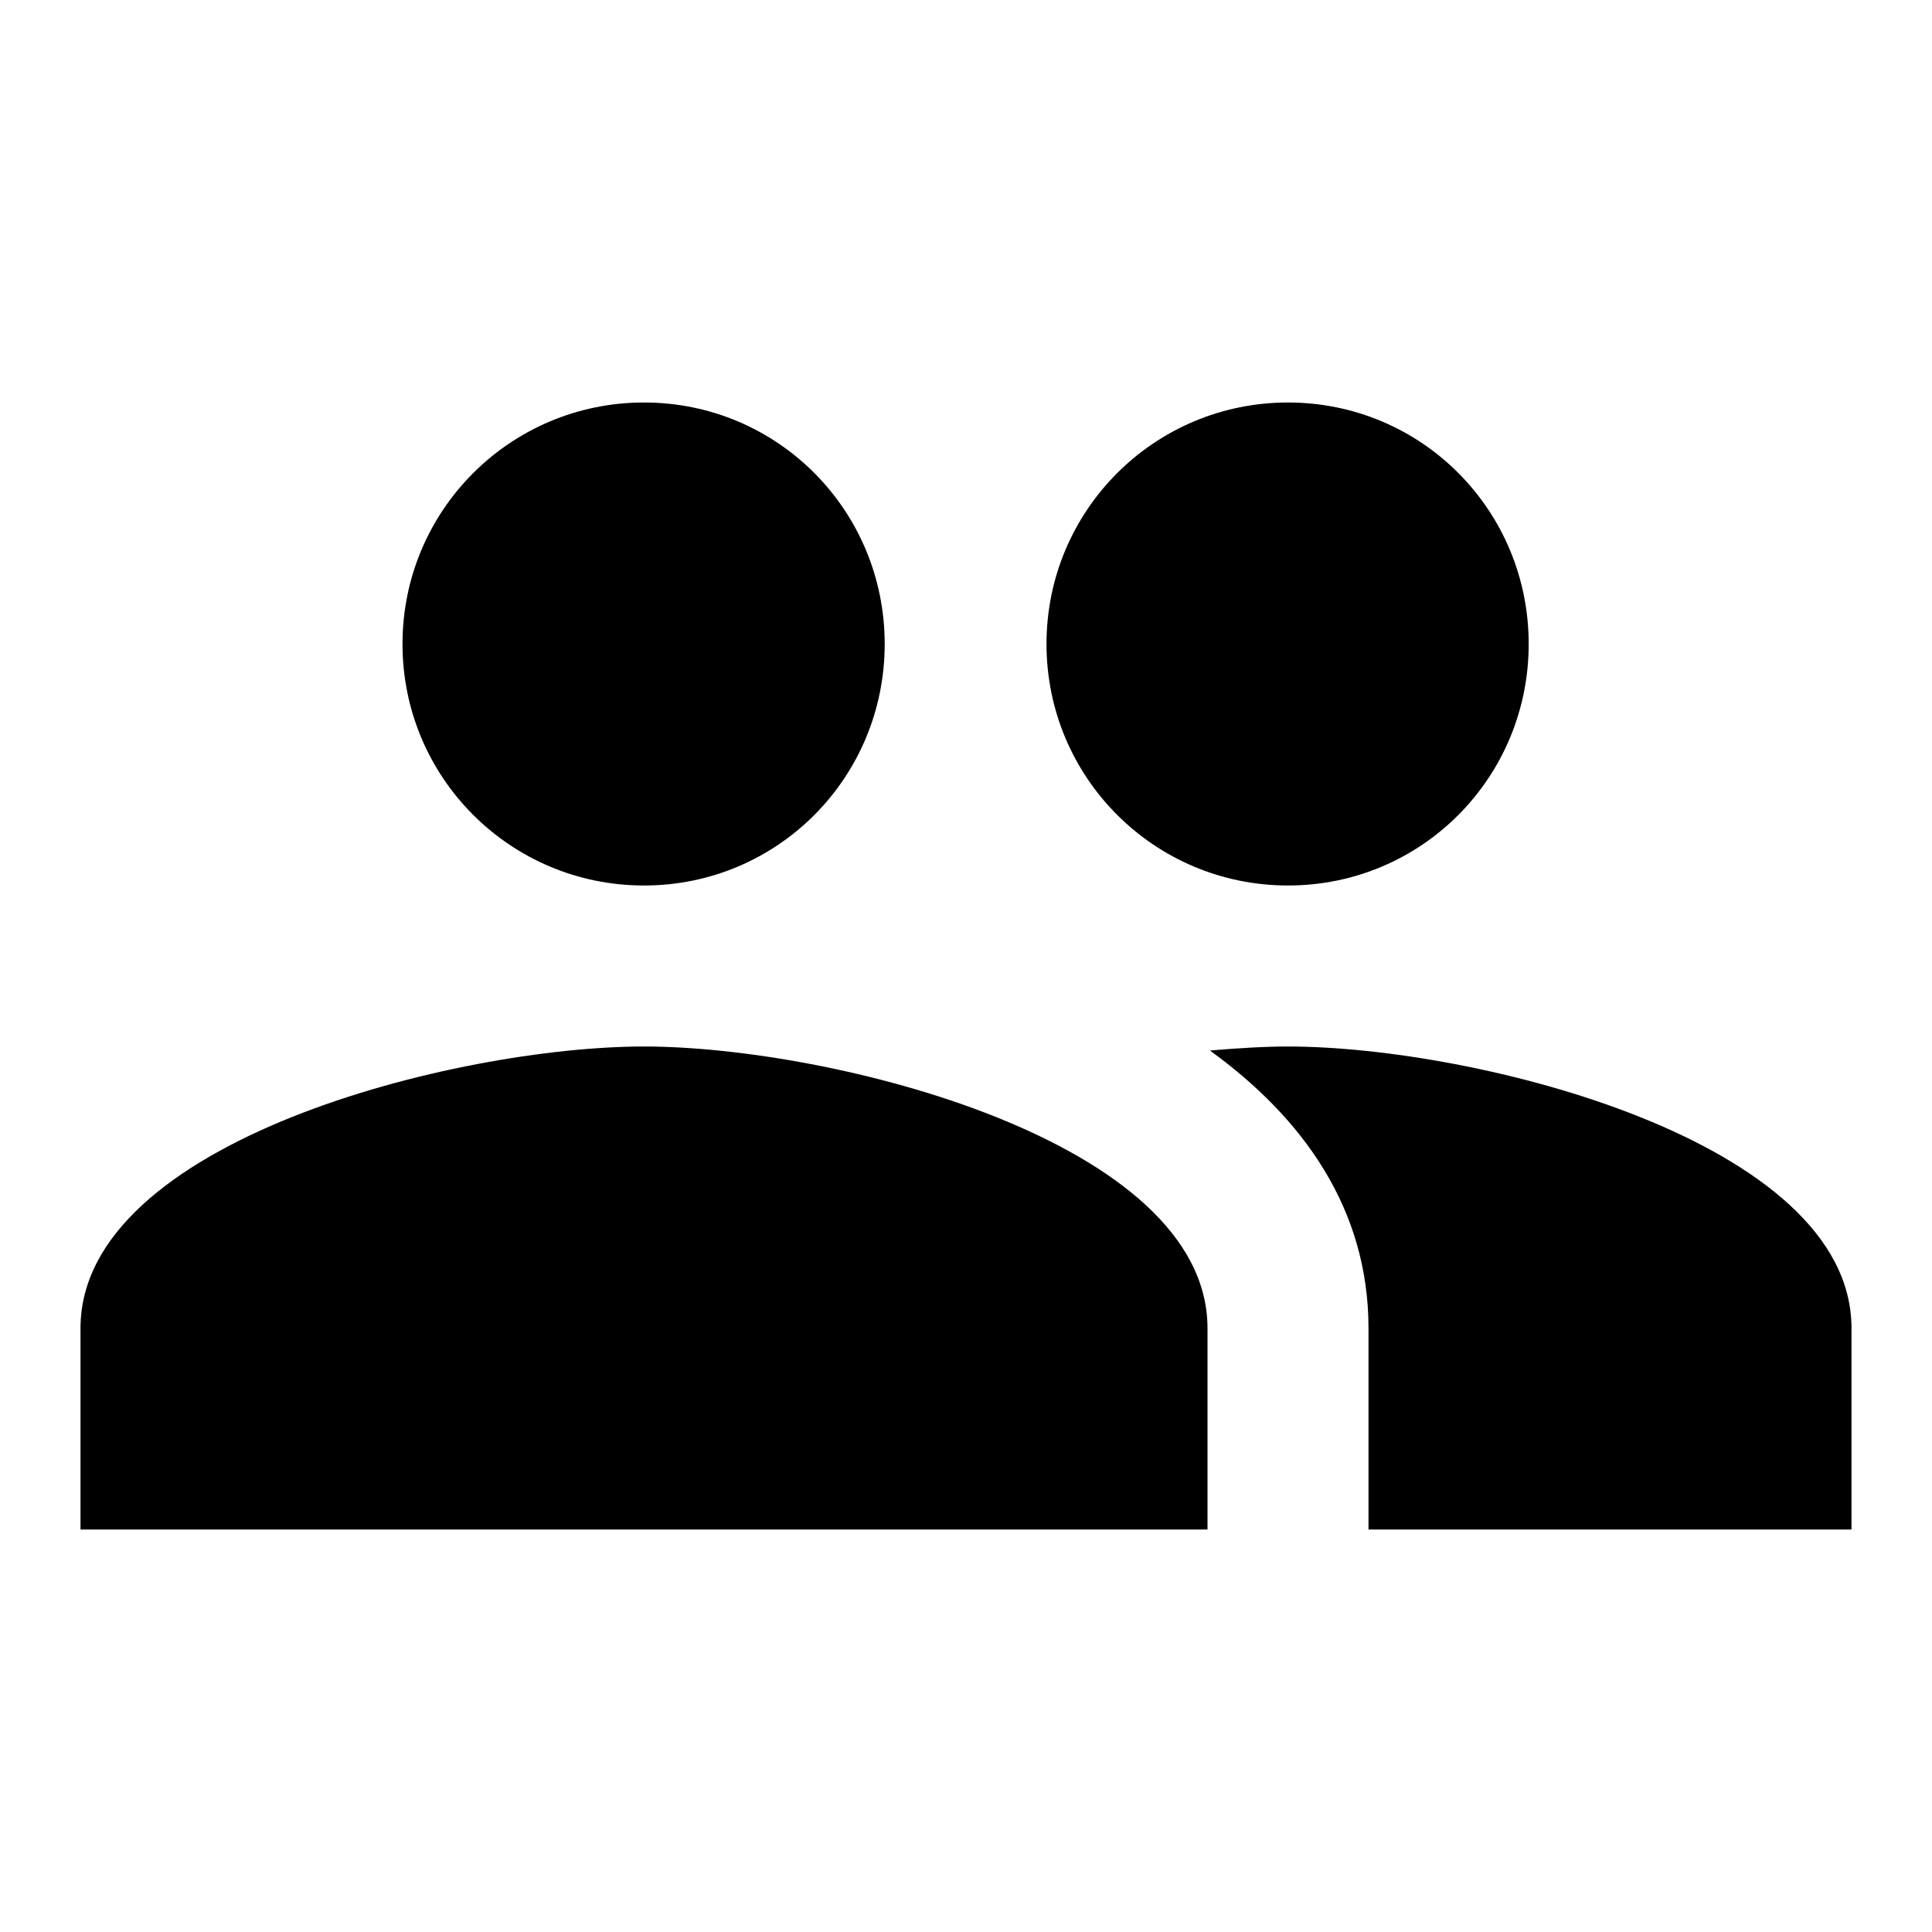
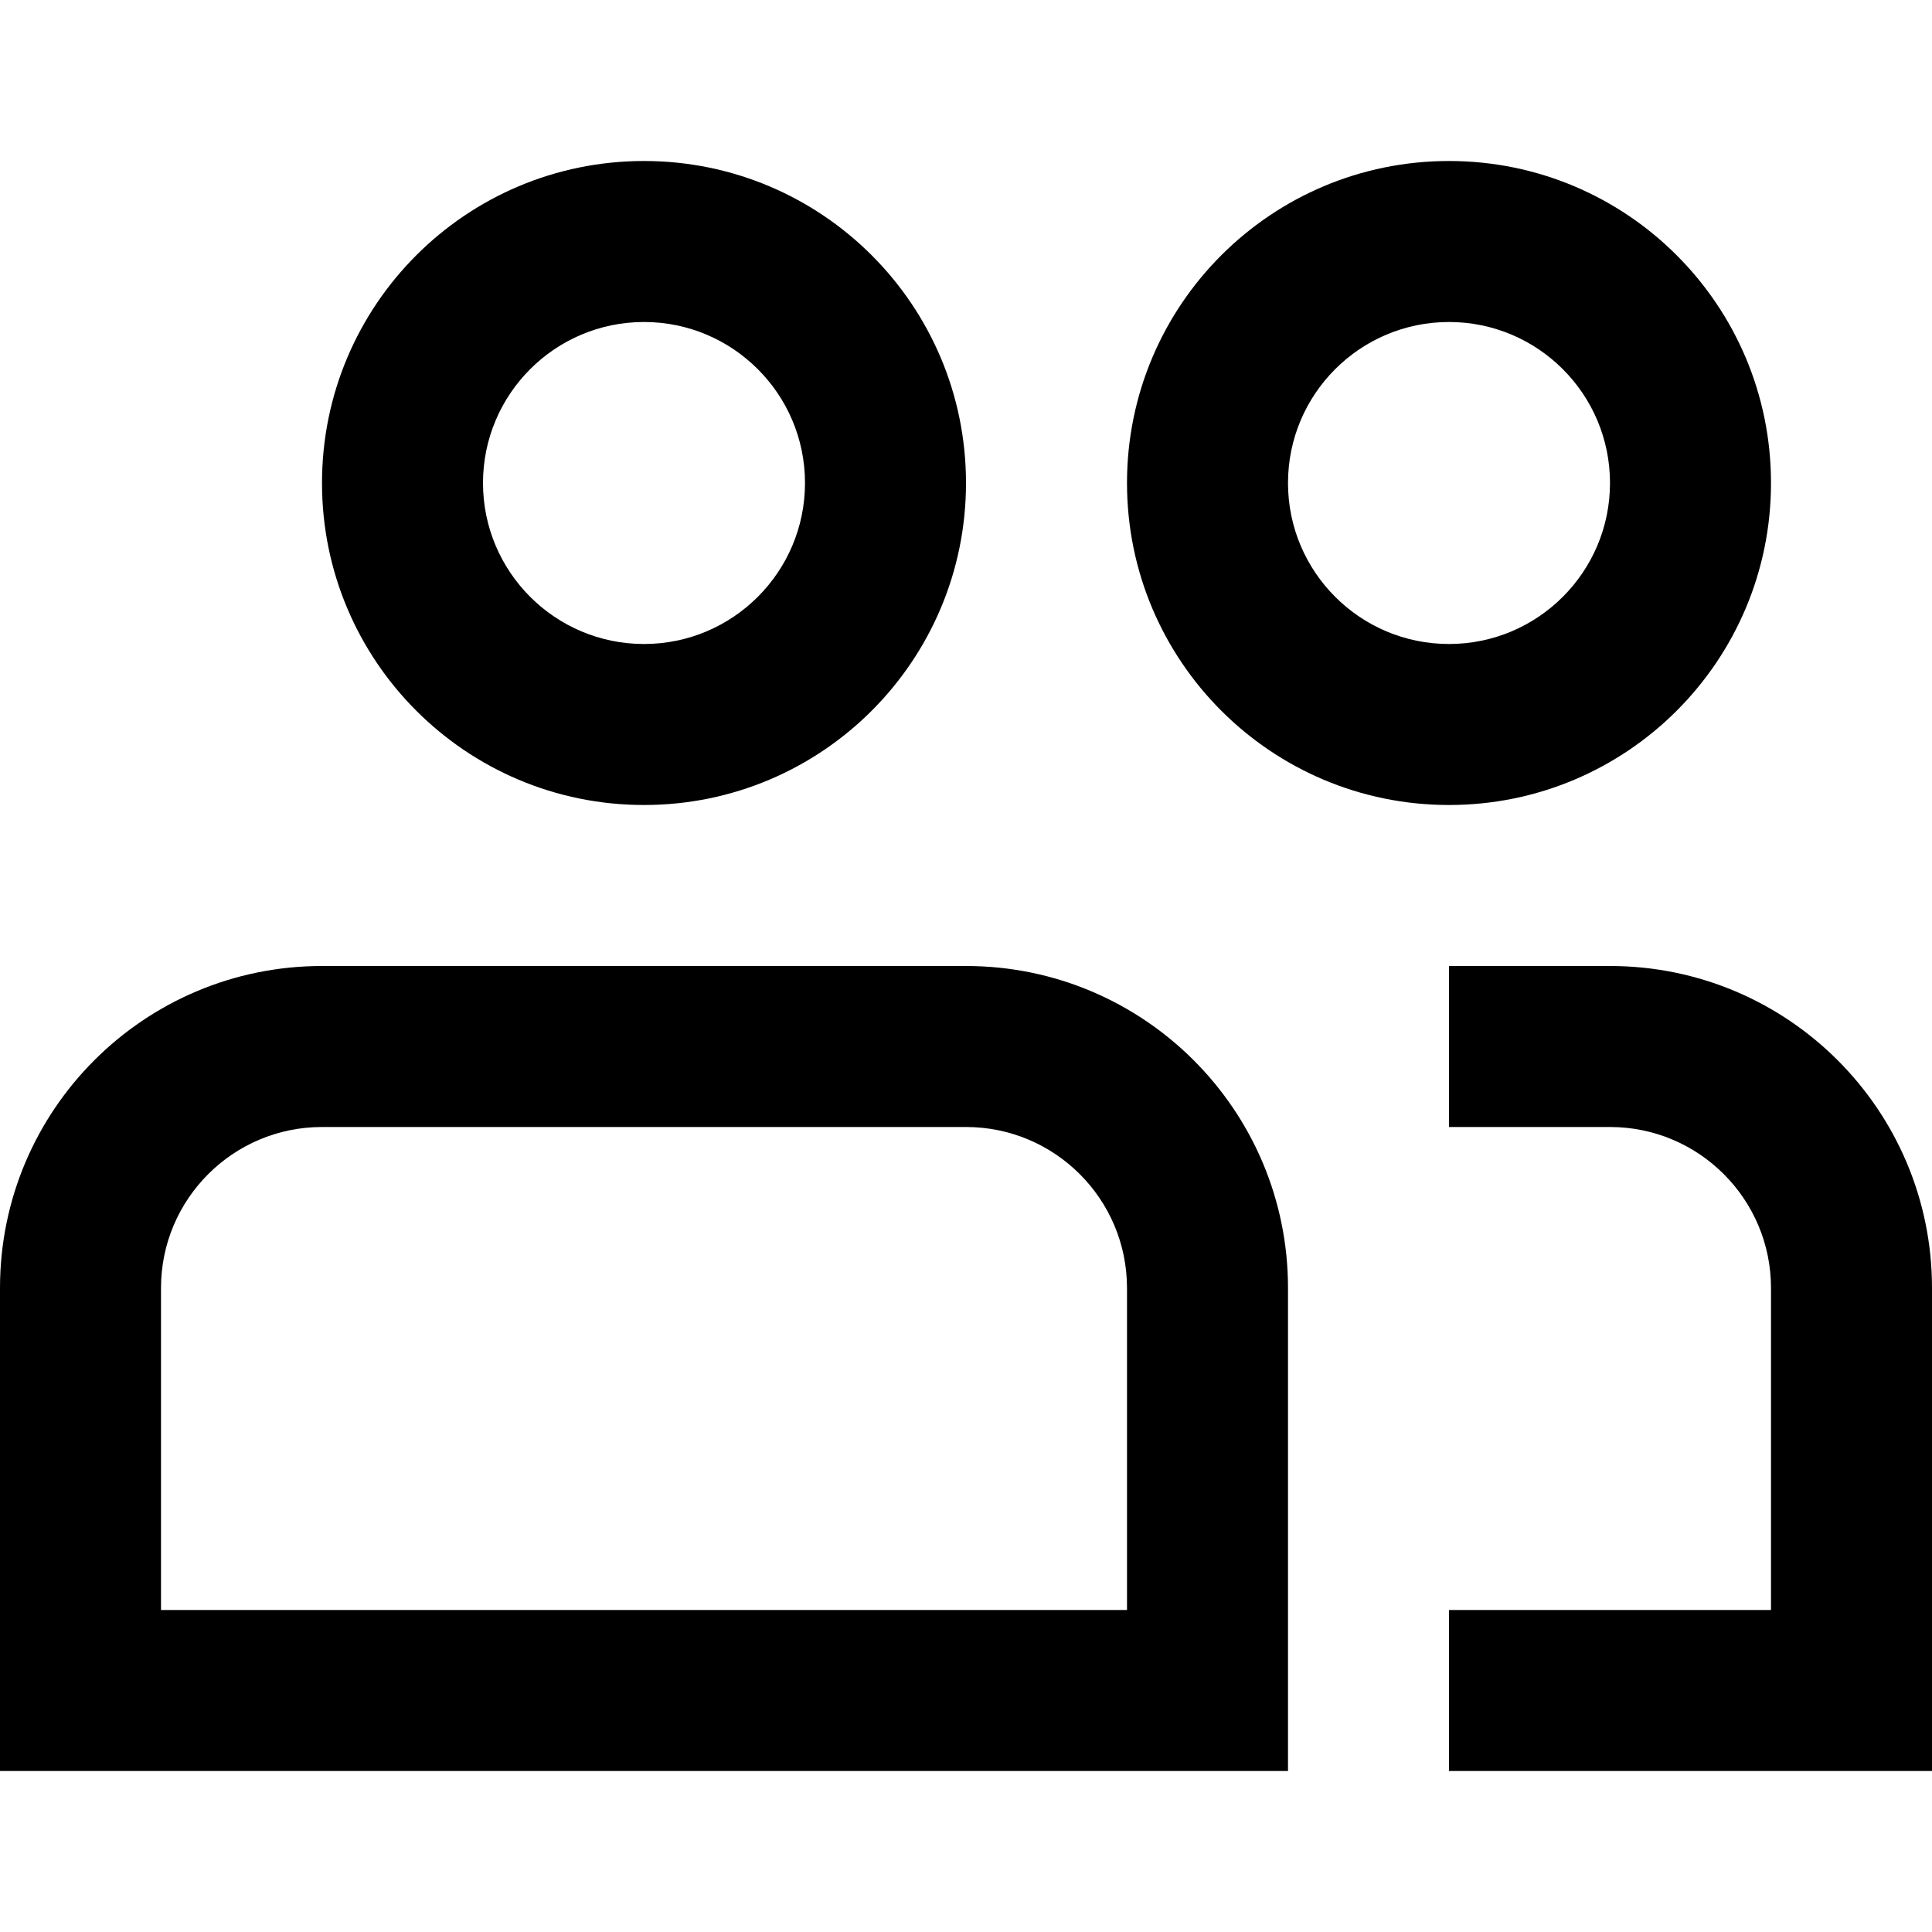
<svg xmlns="http://www.w3.org/2000/svg" width="12" height="12" viewBox="0 0 12 12" fill="none">
-   <path d="M8 5.5C8.83 5.5 9.495 4.83 9.495 4C9.495 3.17 8.83 2.5 8 2.5C7.17 2.5 6.5 3.17 6.5 4C6.5 4.83 7.17 5.5 8 5.5ZM4 5.5C4.83 5.5 5.495 4.83 5.495 4C5.495 3.17 4.83 2.5 4 2.5C3.17 2.5 2.5 3.17 2.5 4C2.5 4.83 3.17 5.5 4 5.5ZM4 6.5C2.835 6.5 0.5 7.085 0.5 8.25V9.5H7.5V8.25C7.5 7.085 5.165 6.5 4 6.5ZM8 6.5C7.855 6.5 7.69 6.51 7.515 6.525C8.095 6.945 8.5 7.51 8.5 8.25V9.5H11.5V8.25C11.5 7.085 9.165 6.5 8 6.5Z" fill="currentColor" />
+   <path fill-rule="evenodd" clip-rule="evenodd" d="M6 3C6 4.105 5.105 5 4 5C2.895 5 2 4.105 2 3C2 1.895 2.895 1 4 1C5.105 1 6 1.895 6 3ZM5 3C5 3.552 4.552 4 4 4C3.448 4 3 3.552 3 3C3 2.448 3.448 2 4 2C4.552 2 5 2.448 5 3ZM11 3C11 4.105 10.105 5 9 5C7.895 5 7 4.105 7 3C7 1.895 7.895 1 9 1C10.105 1 11 1.895 11 3ZM10 3C10 3.552 9.552 4 9 4C8.448 4 8 3.552 8 3C8 2.448 8.448 2 9 2C9.552 2 10 2.448 10 3ZM0 11V8C0 6.895 0.895 6 2 6H6C7.105 6 8 6.895 8 8V11H0ZM1 10V8C1 7.448 1.448 7 2 7H6C6.552 7 7 7.448 7 8V10H1ZM9 6H10C11.105 6 12 6.895 12 8V11H9V10H11V8C11 7.448 10.552 7 10 7H9V6Z" fill="currentColor" />
</svg>
